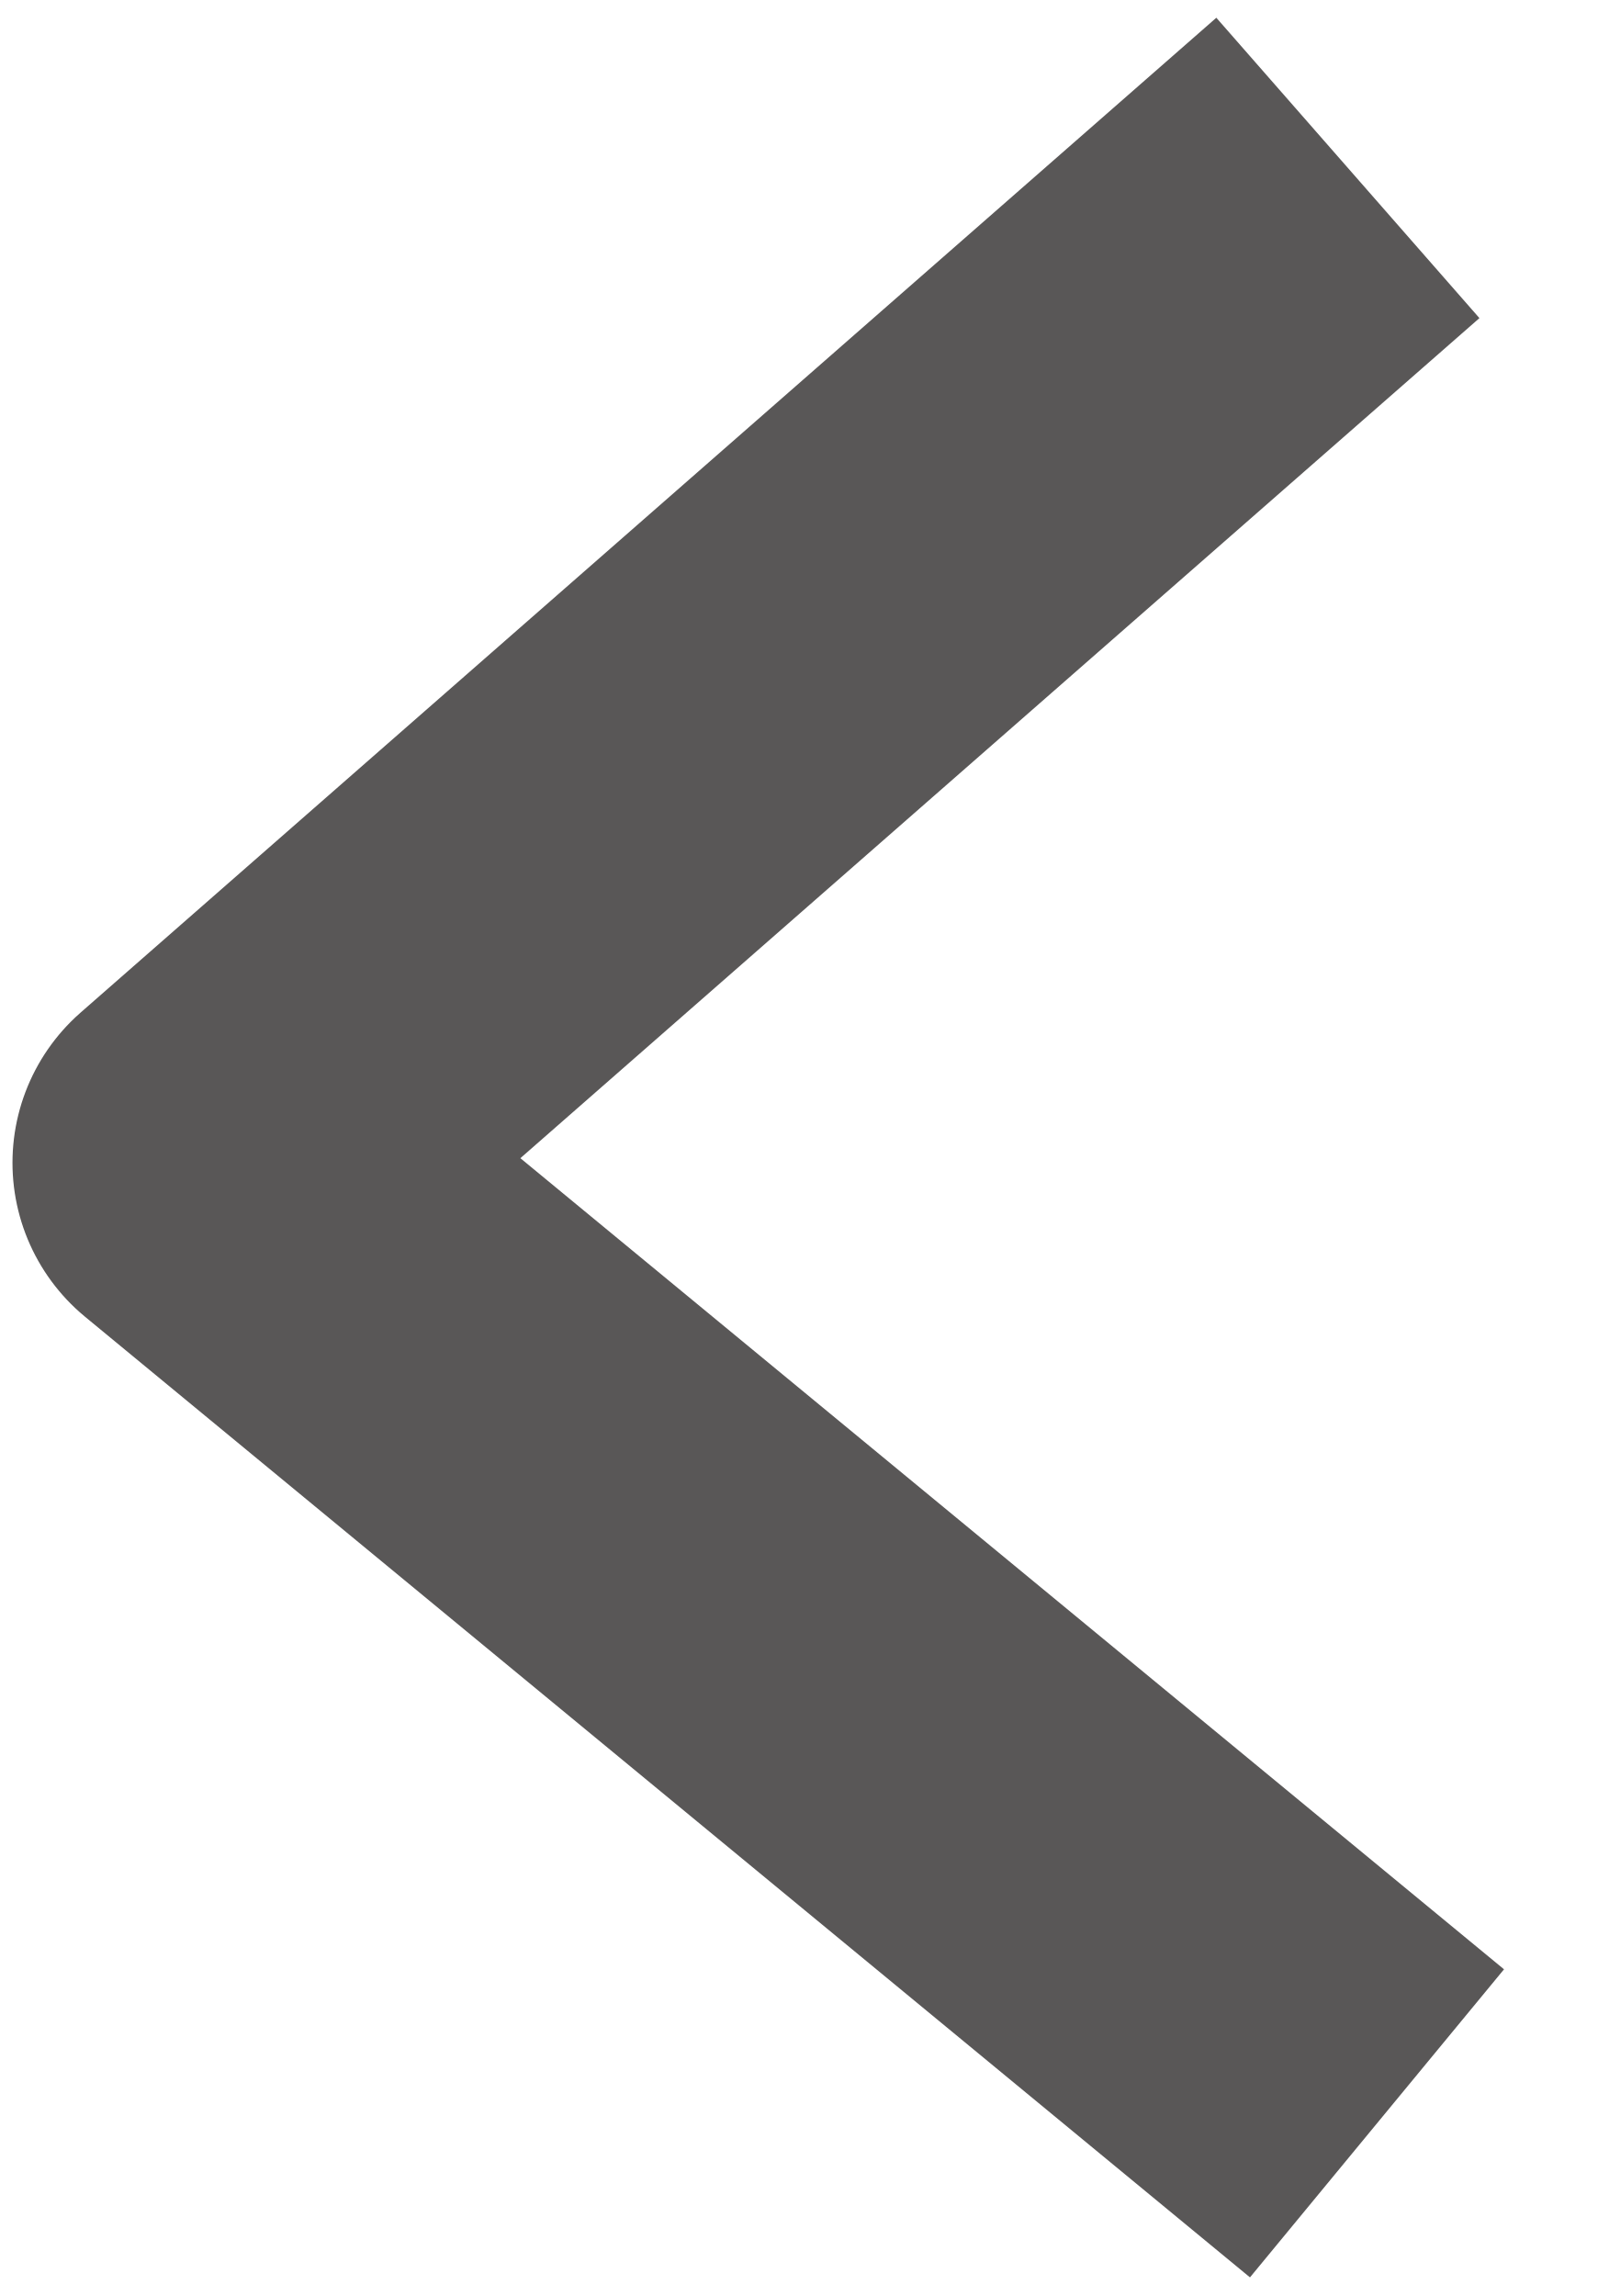
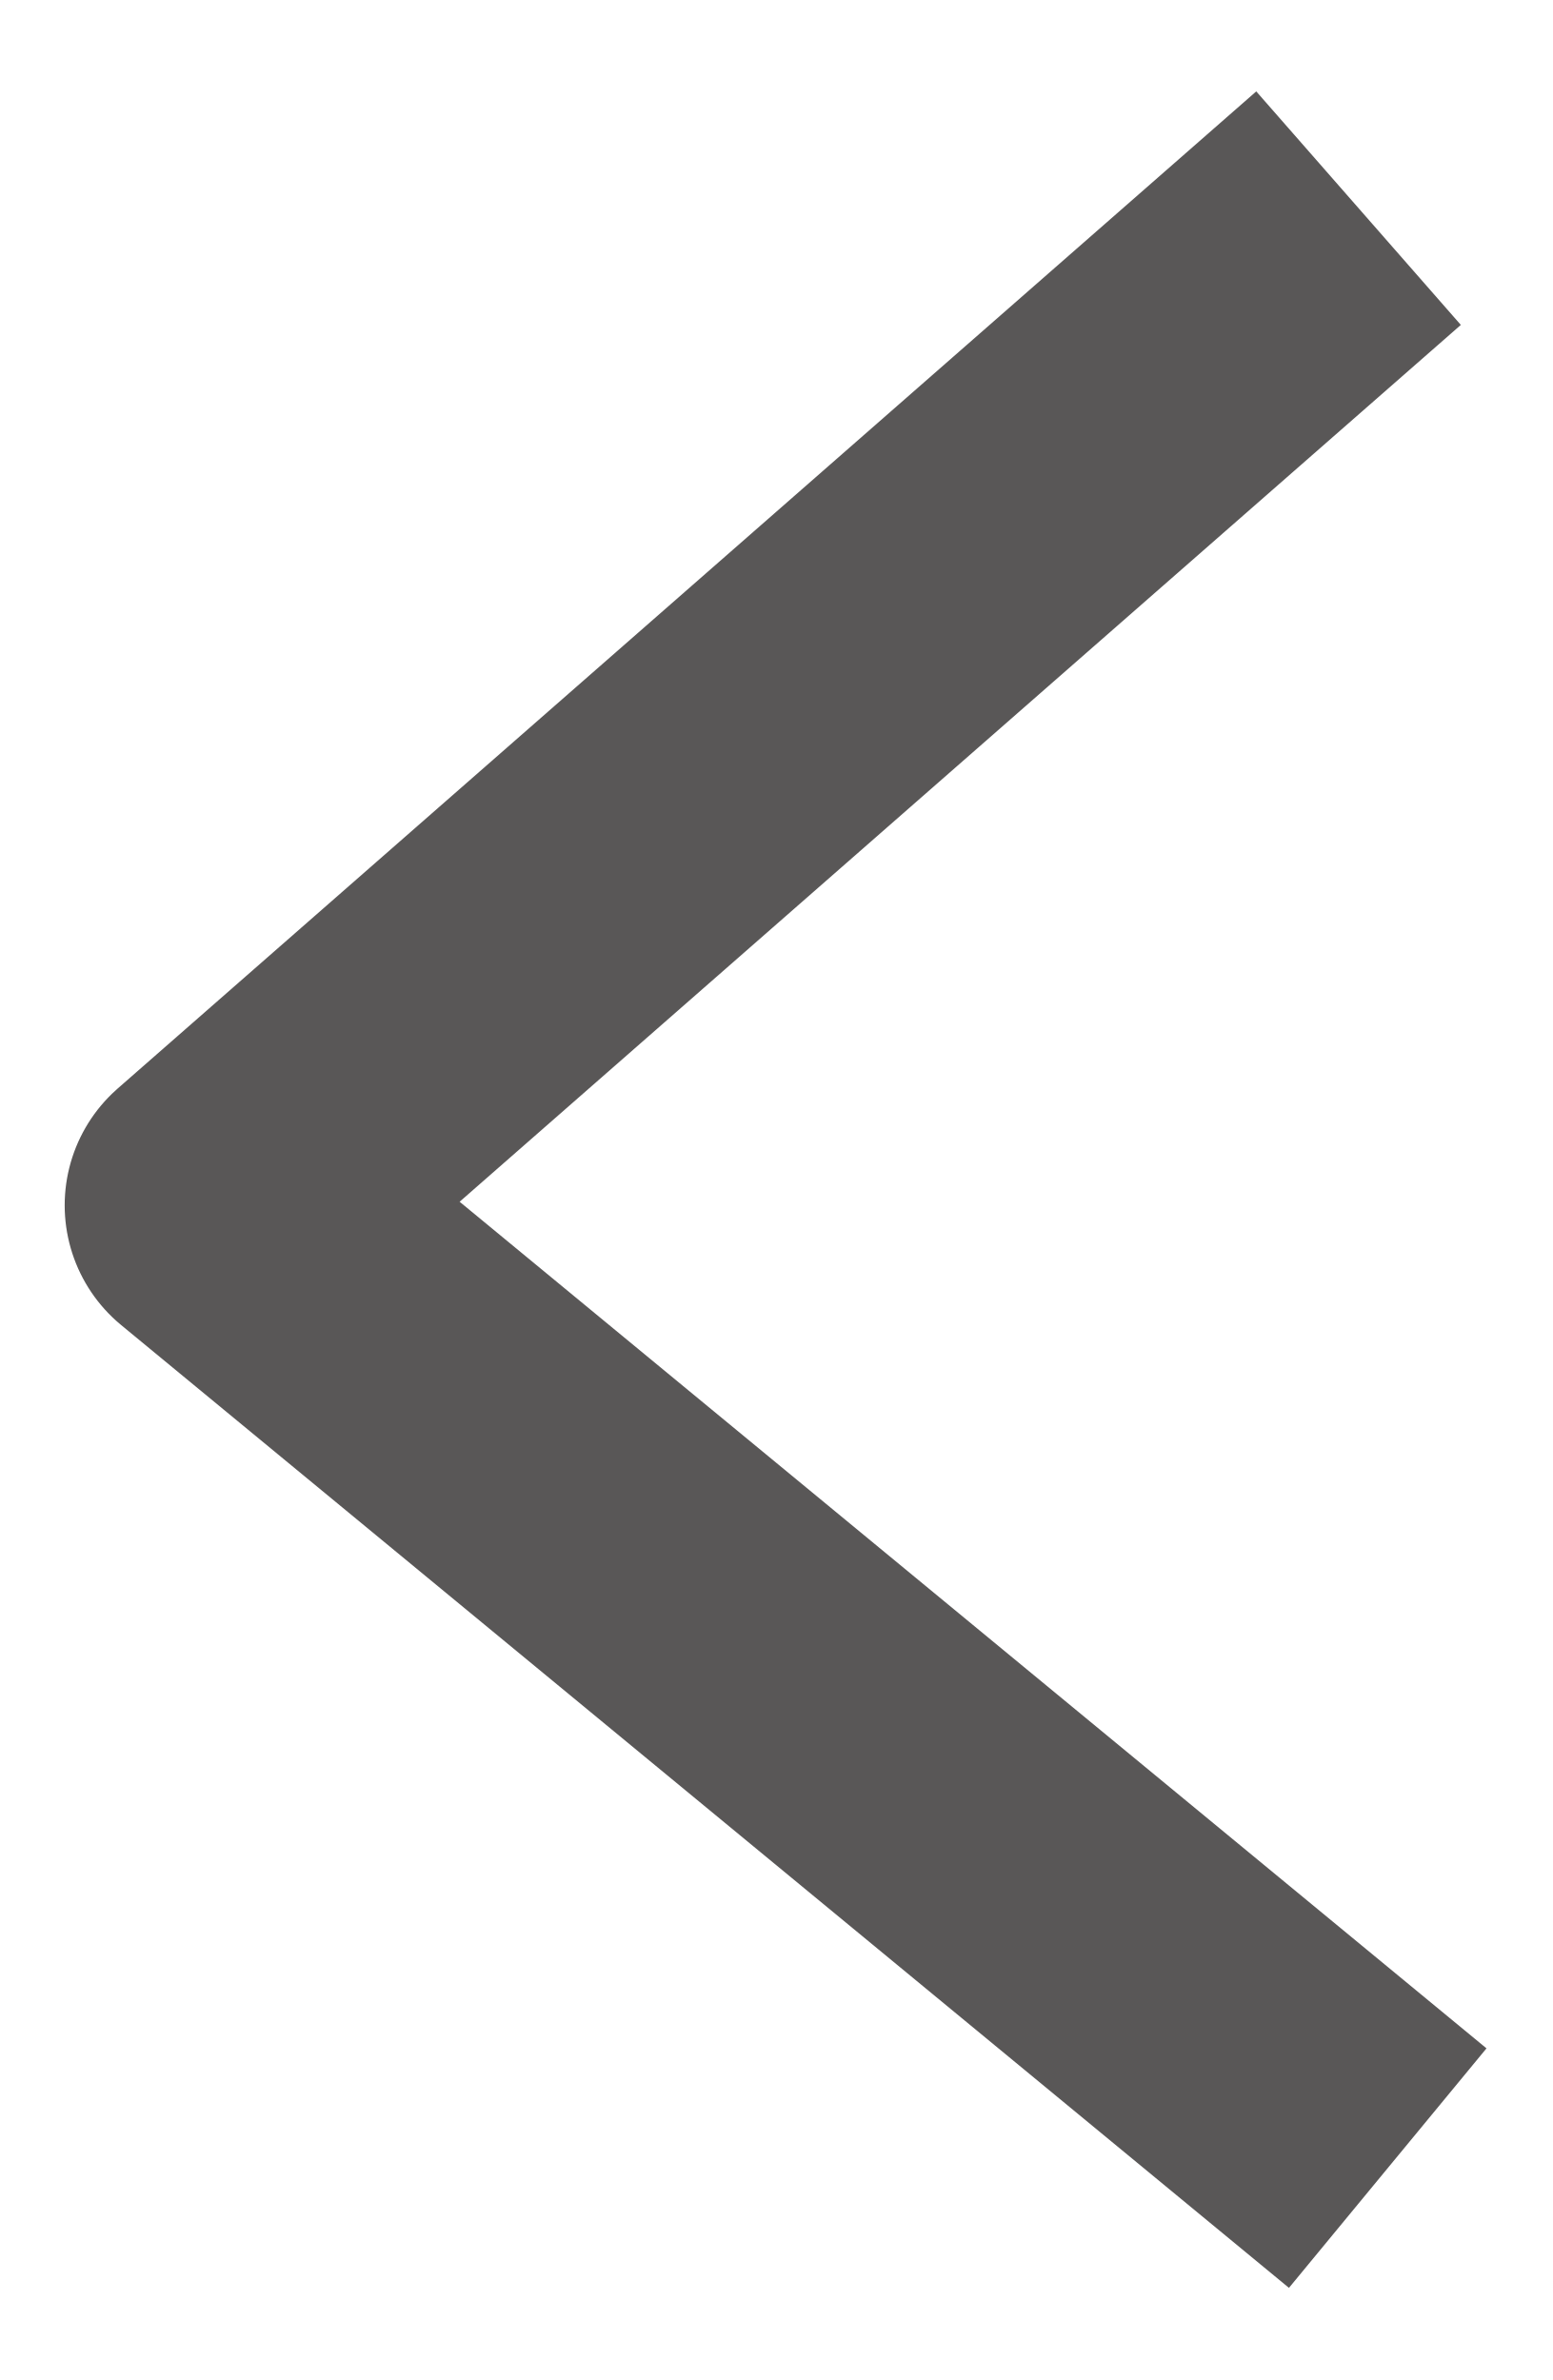
- <svg xmlns="http://www.w3.org/2000/svg" width="16" height="23" viewBox="0 0 16 23" fill="none">
-   <path d="M12.251 19.998L2.125 11.648L11.998 3" stroke="#595757" stroke-width="4" stroke-miterlimit="10" stroke-linecap="square" stroke-linejoin="round" />
+ <svg xmlns="http://www.w3.org/2000/svg" width="15" height="23" viewBox="0 0 15 23" fill="none">
+   <path d="M12.251 19.998L2.125 11.648L11.998 3" stroke="#595757" stroke-width="3" stroke-miterlimit="10" stroke-linecap="square" stroke-linejoin="round" />
</svg>
